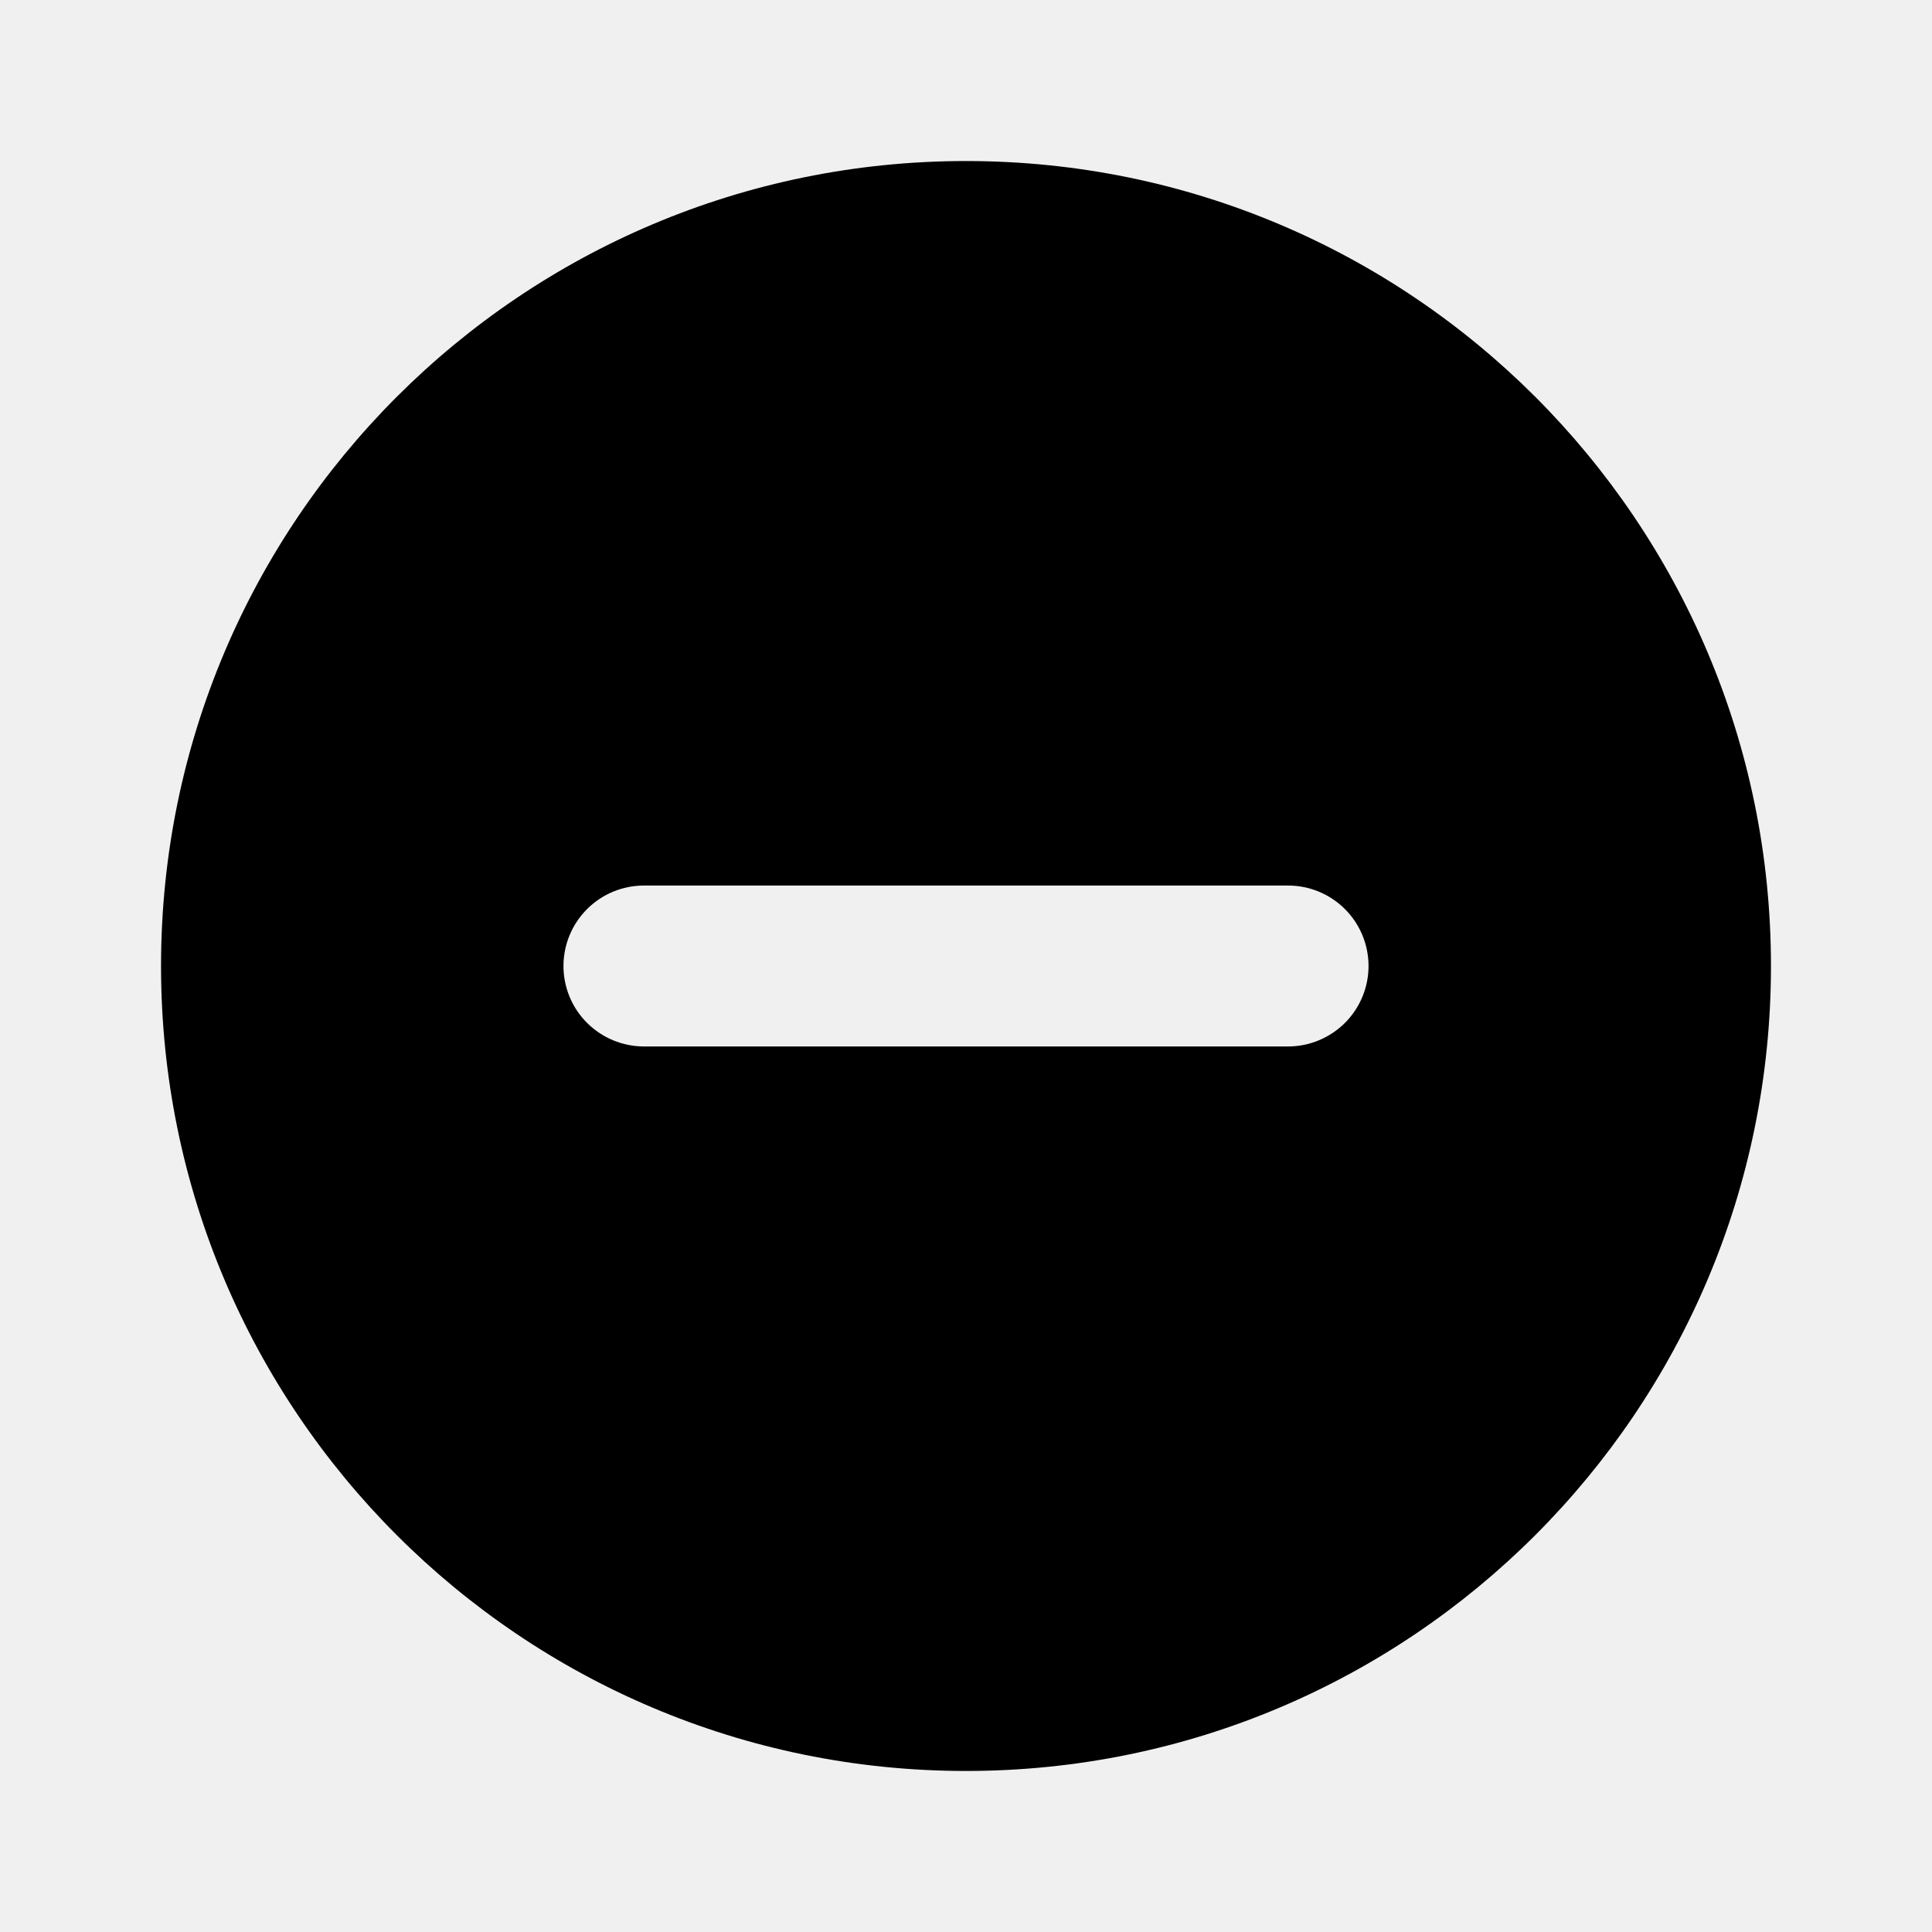
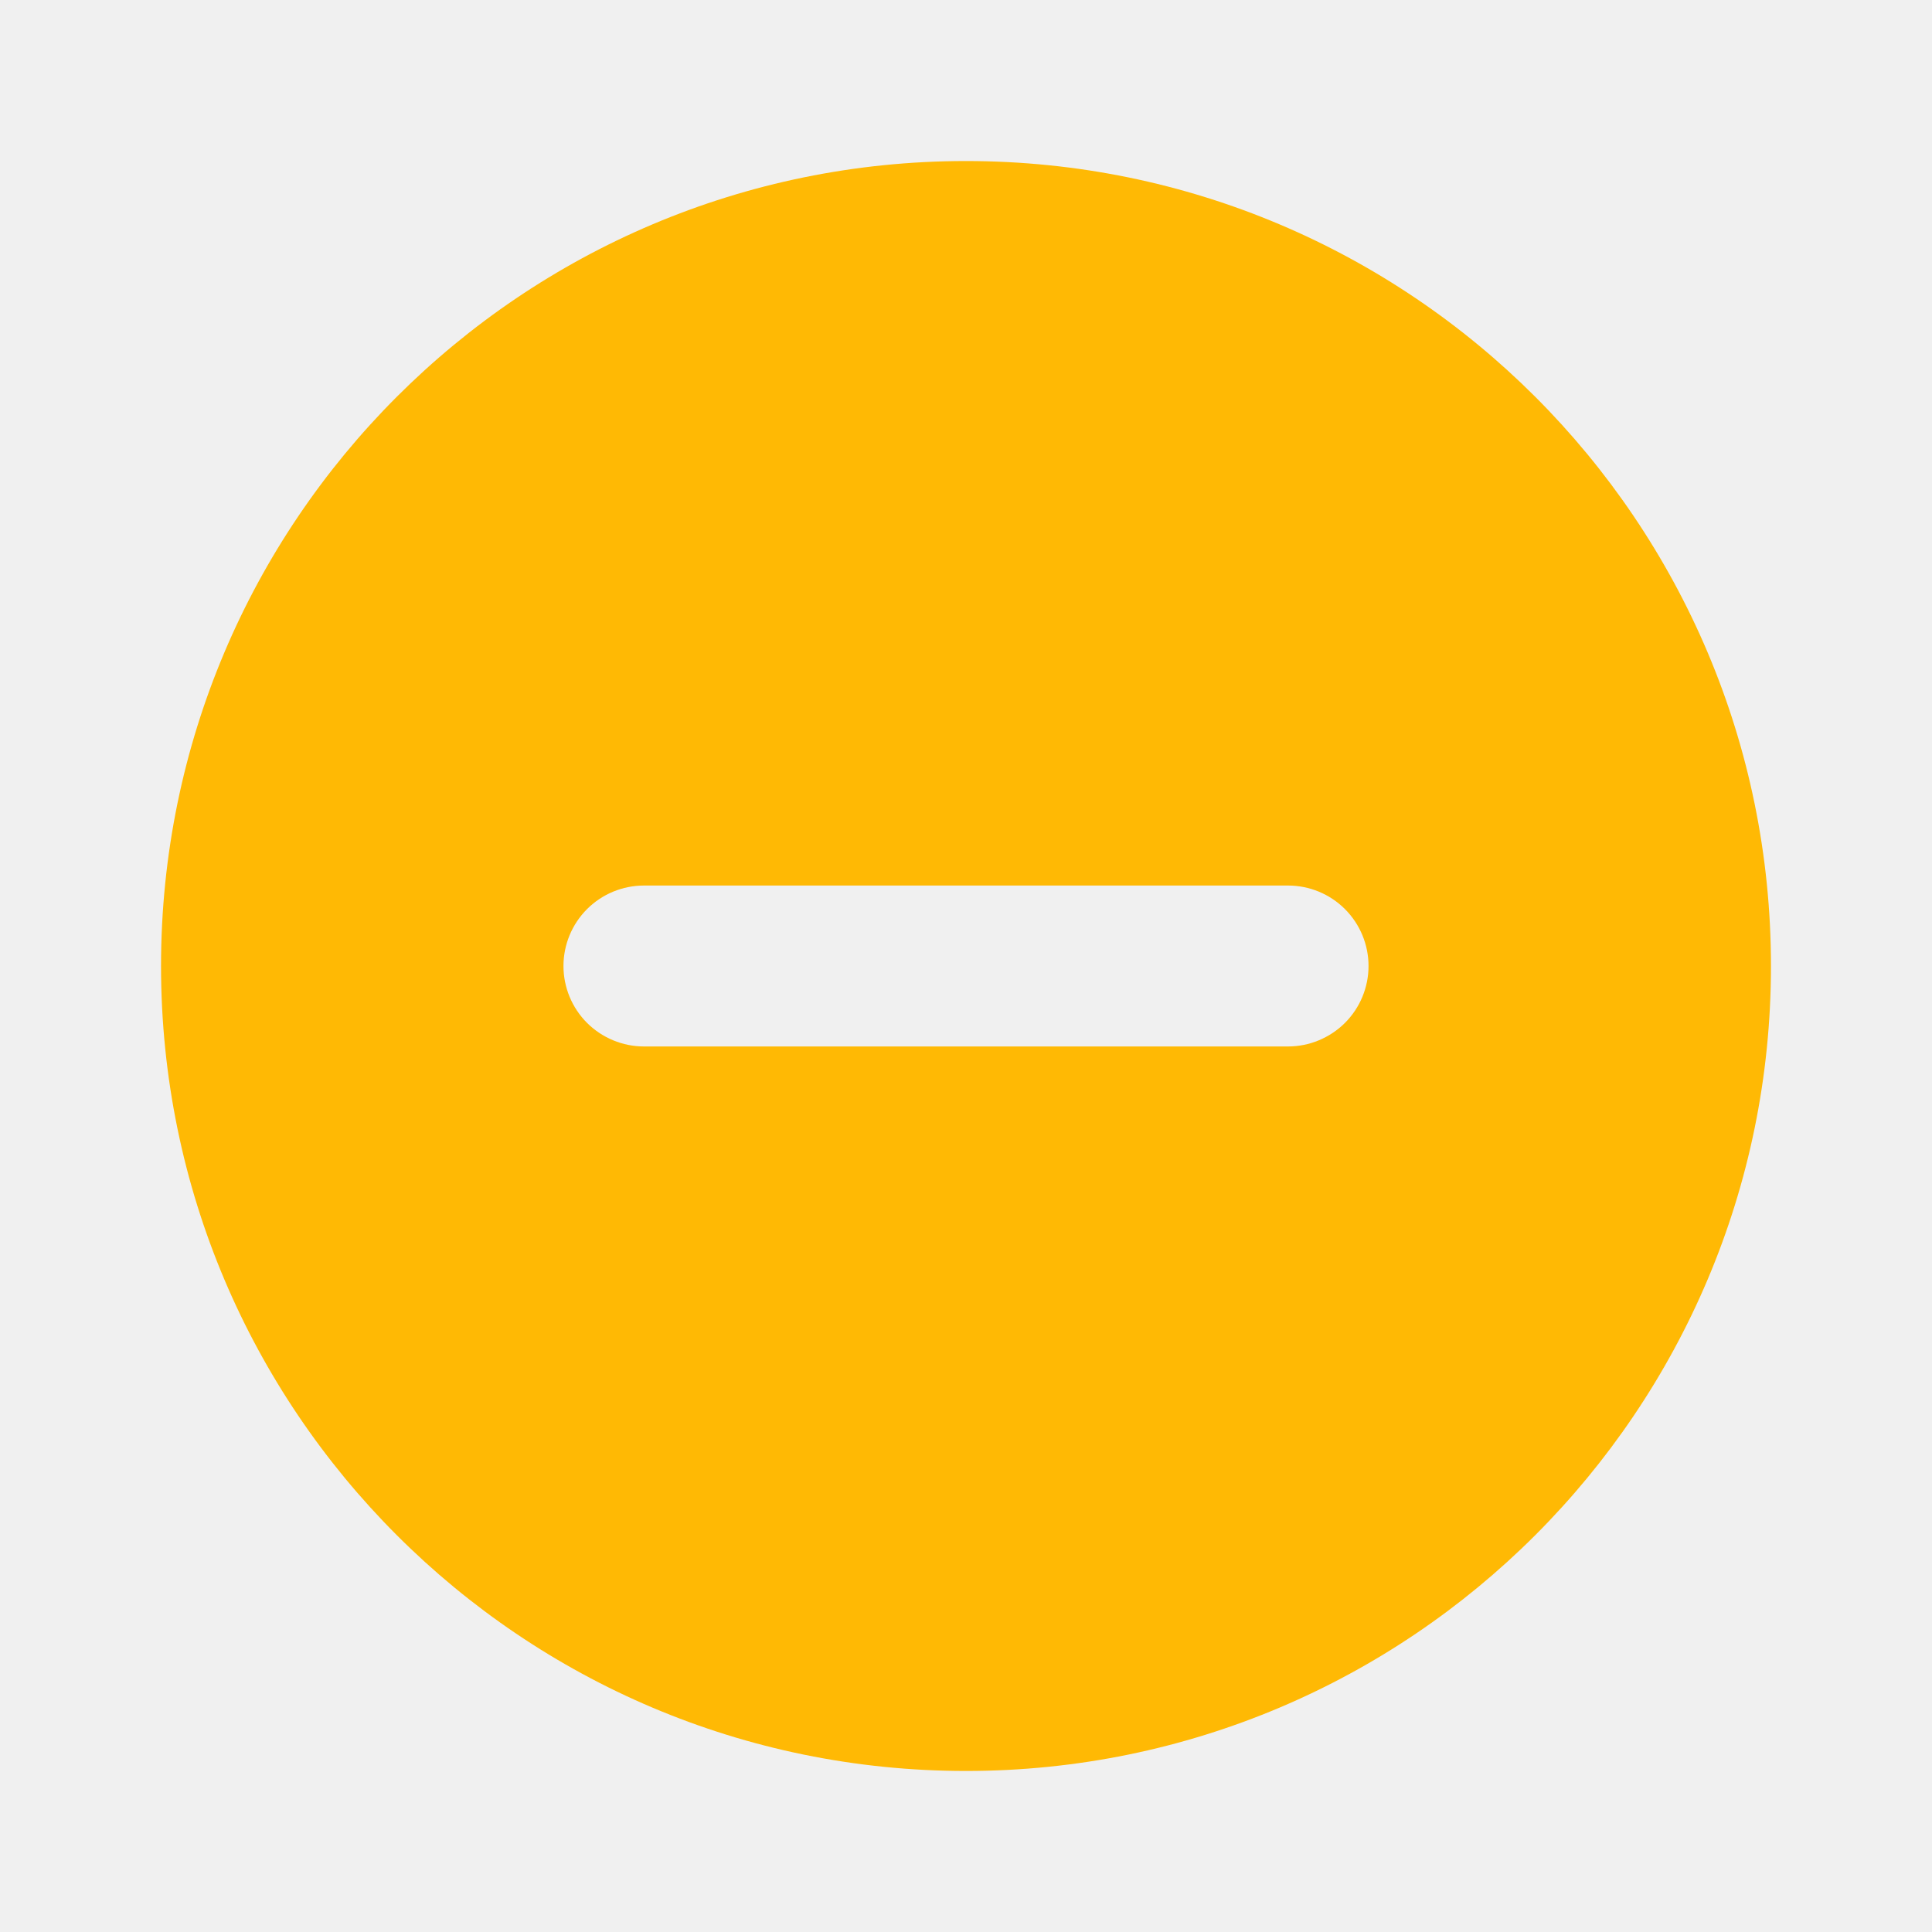
<svg xmlns="http://www.w3.org/2000/svg" width="20" height="20" viewBox="0 0 20 20" fill="none">
  <g clip-path="url(#clip0_1689_9236)">
-     <path d="M10 1.667C14.603 1.667 18.333 5.397 18.333 10C18.333 14.602 14.603 18.333 10 18.333C5.398 18.333 1.667 14.602 1.667 10C1.667 5.397 5.398 1.667 10 1.667ZM13.333 9.167L6.667 9.167C6.446 9.167 6.234 9.254 6.077 9.411C5.921 9.567 5.833 9.779 5.833 10C5.833 10.221 5.921 10.433 6.077 10.589C6.234 10.745 6.446 10.833 6.667 10.833L13.333 10.833C13.554 10.833 13.766 10.745 13.923 10.589C14.079 10.433 14.167 10.221 14.167 10C14.167 9.779 14.079 9.567 13.923 9.411C13.766 9.254 13.554 9.167 13.333 9.167Z" fill="currentColor" />
+     <path d="M10 1.667C14.603 1.667 18.333 5.397 18.333 10C18.333 14.602 14.603 18.333 10 18.333C5.398 18.333 1.667 14.602 1.667 10C1.667 5.397 5.398 1.667 10 1.667ZM13.333 9.167L6.667 9.167C6.446 9.167 6.234 9.254 6.077 9.411C5.921 9.567 5.833 9.779 5.833 10C5.833 10.221 5.921 10.433 6.077 10.589C6.234 10.745 6.446 10.833 6.667 10.833L13.333 10.833C13.554 10.833 13.766 10.745 13.923 10.589C14.079 10.433 14.167 10.221 14.167 10C14.167 9.779 14.079 9.567 13.923 9.411C13.766 9.254 13.554 9.167 13.333 9.167Z" fill="#FFB904" />
  </g>
  <defs>
    <clipPath id="clip0_1689_9236">
      <rect width="20" height="20" fill="white" />
    </clipPath>
  </defs>
</svg>
